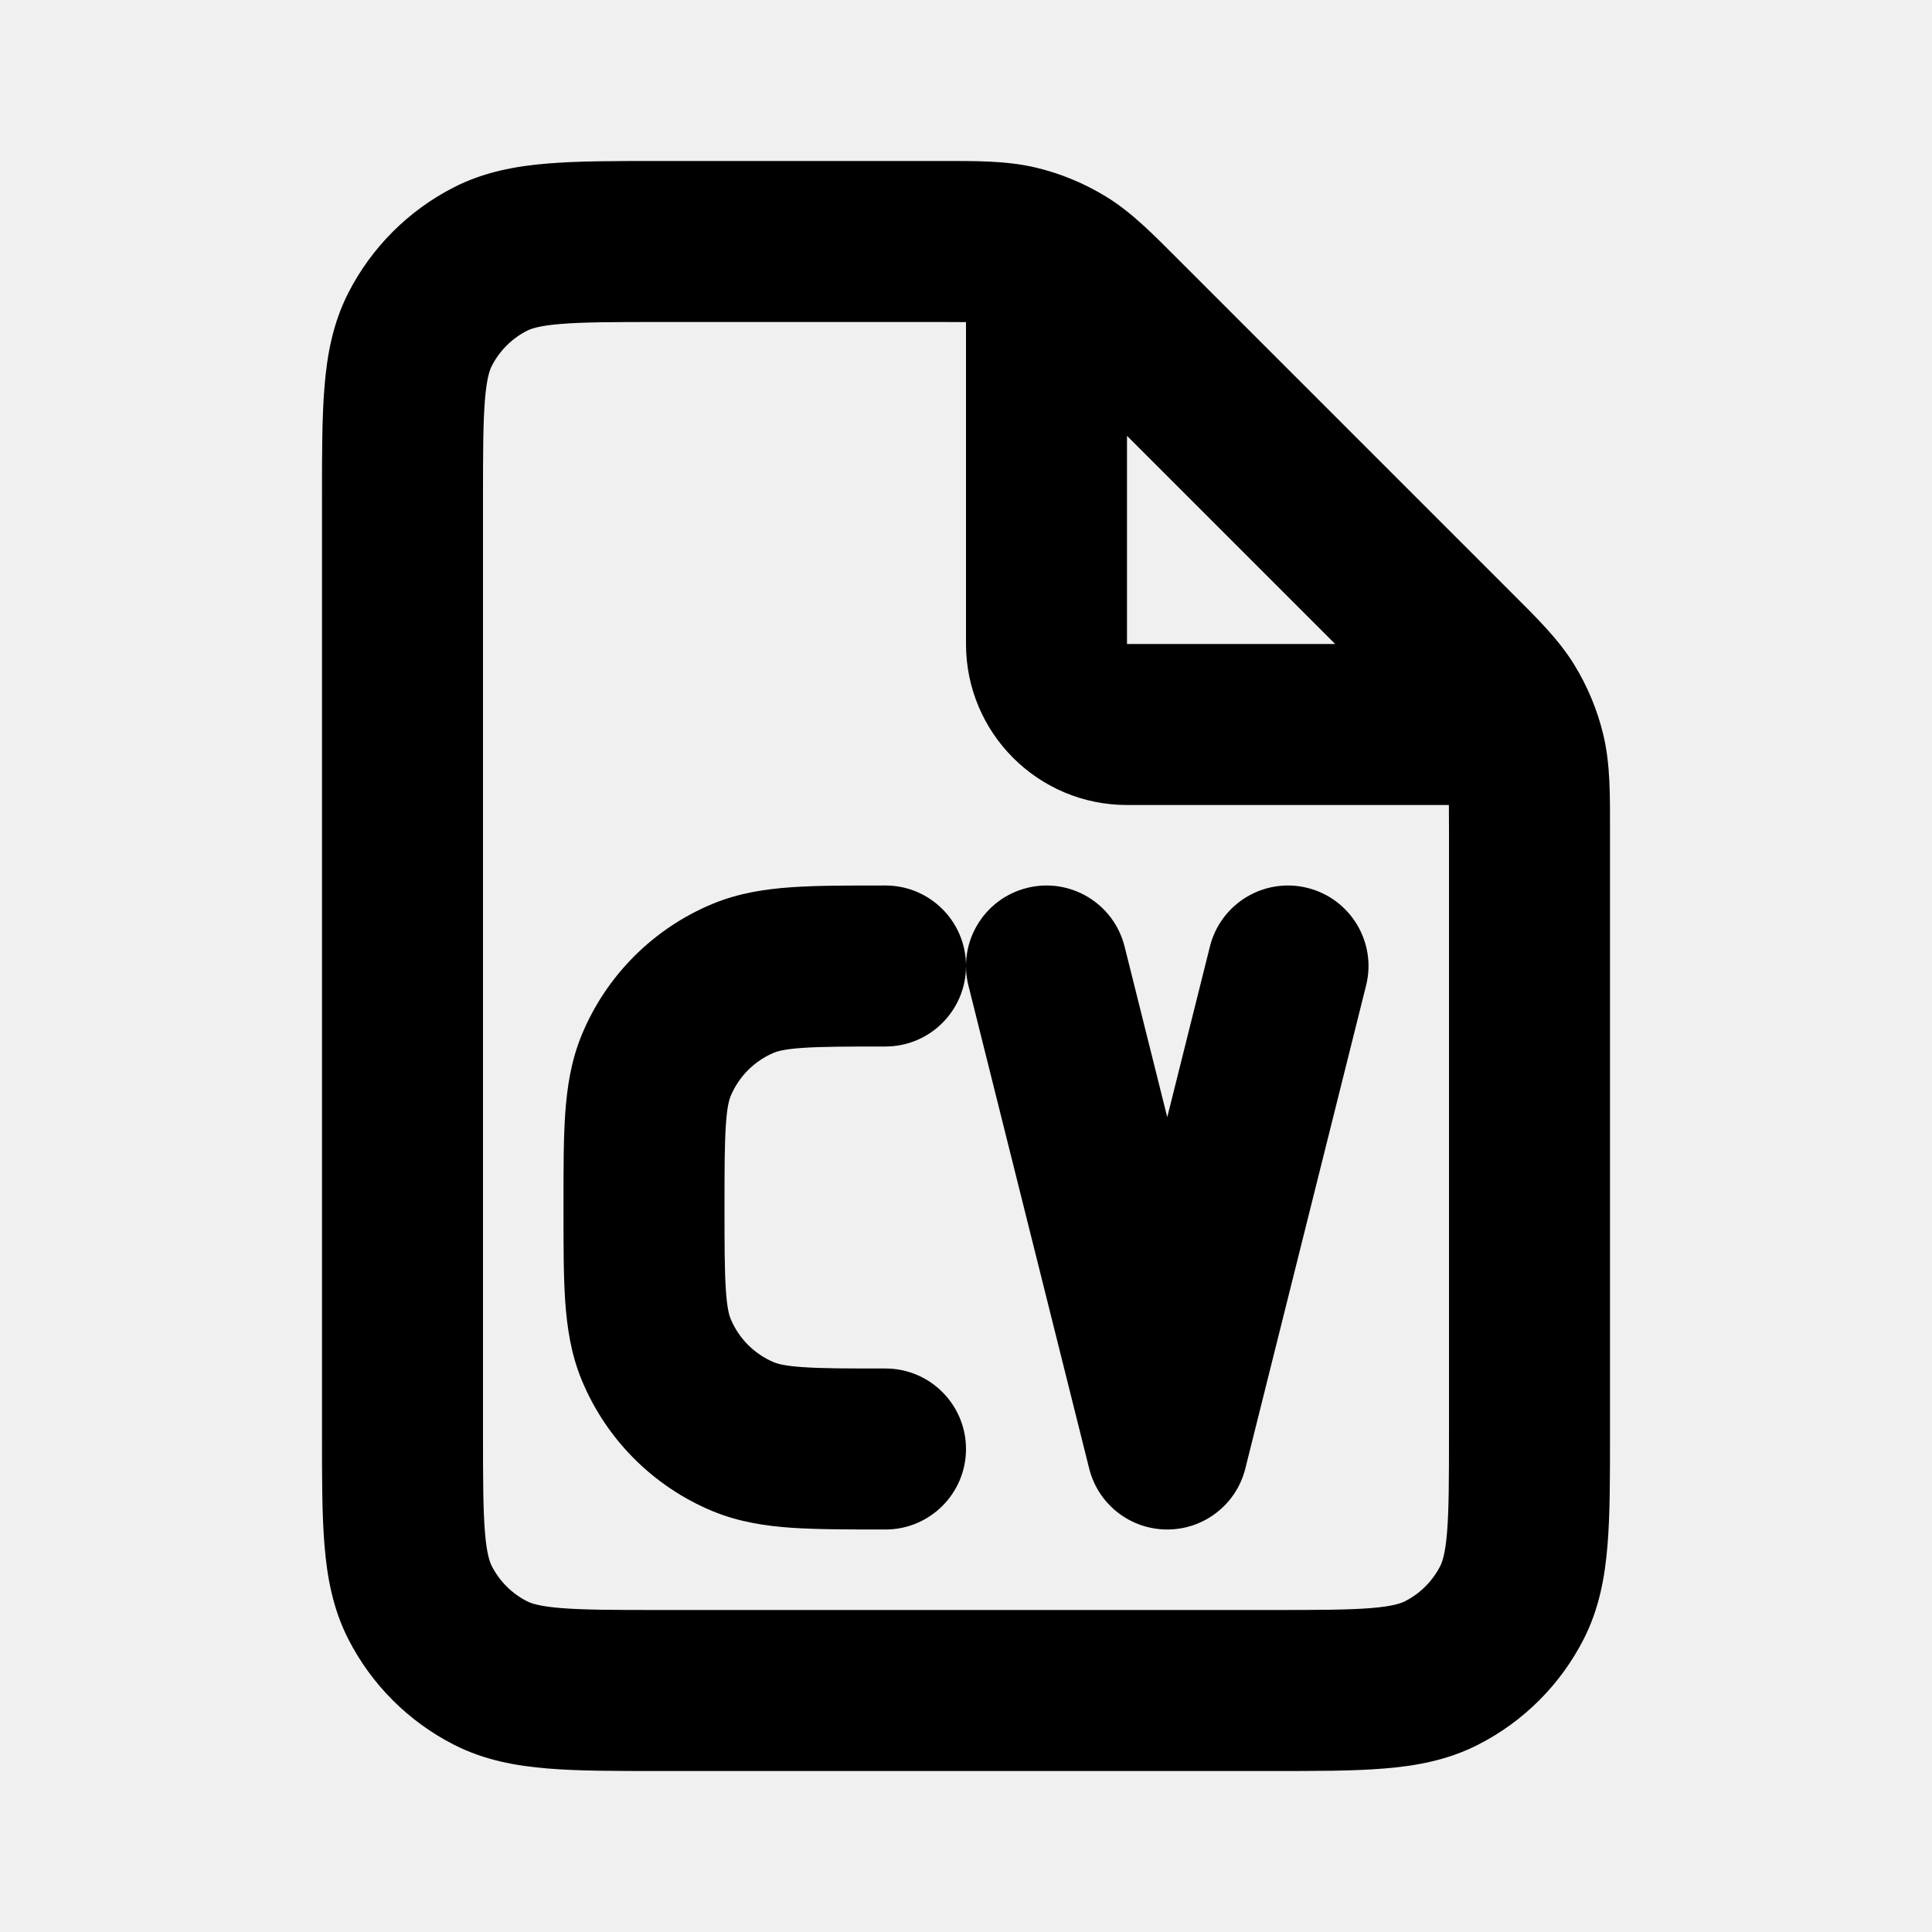
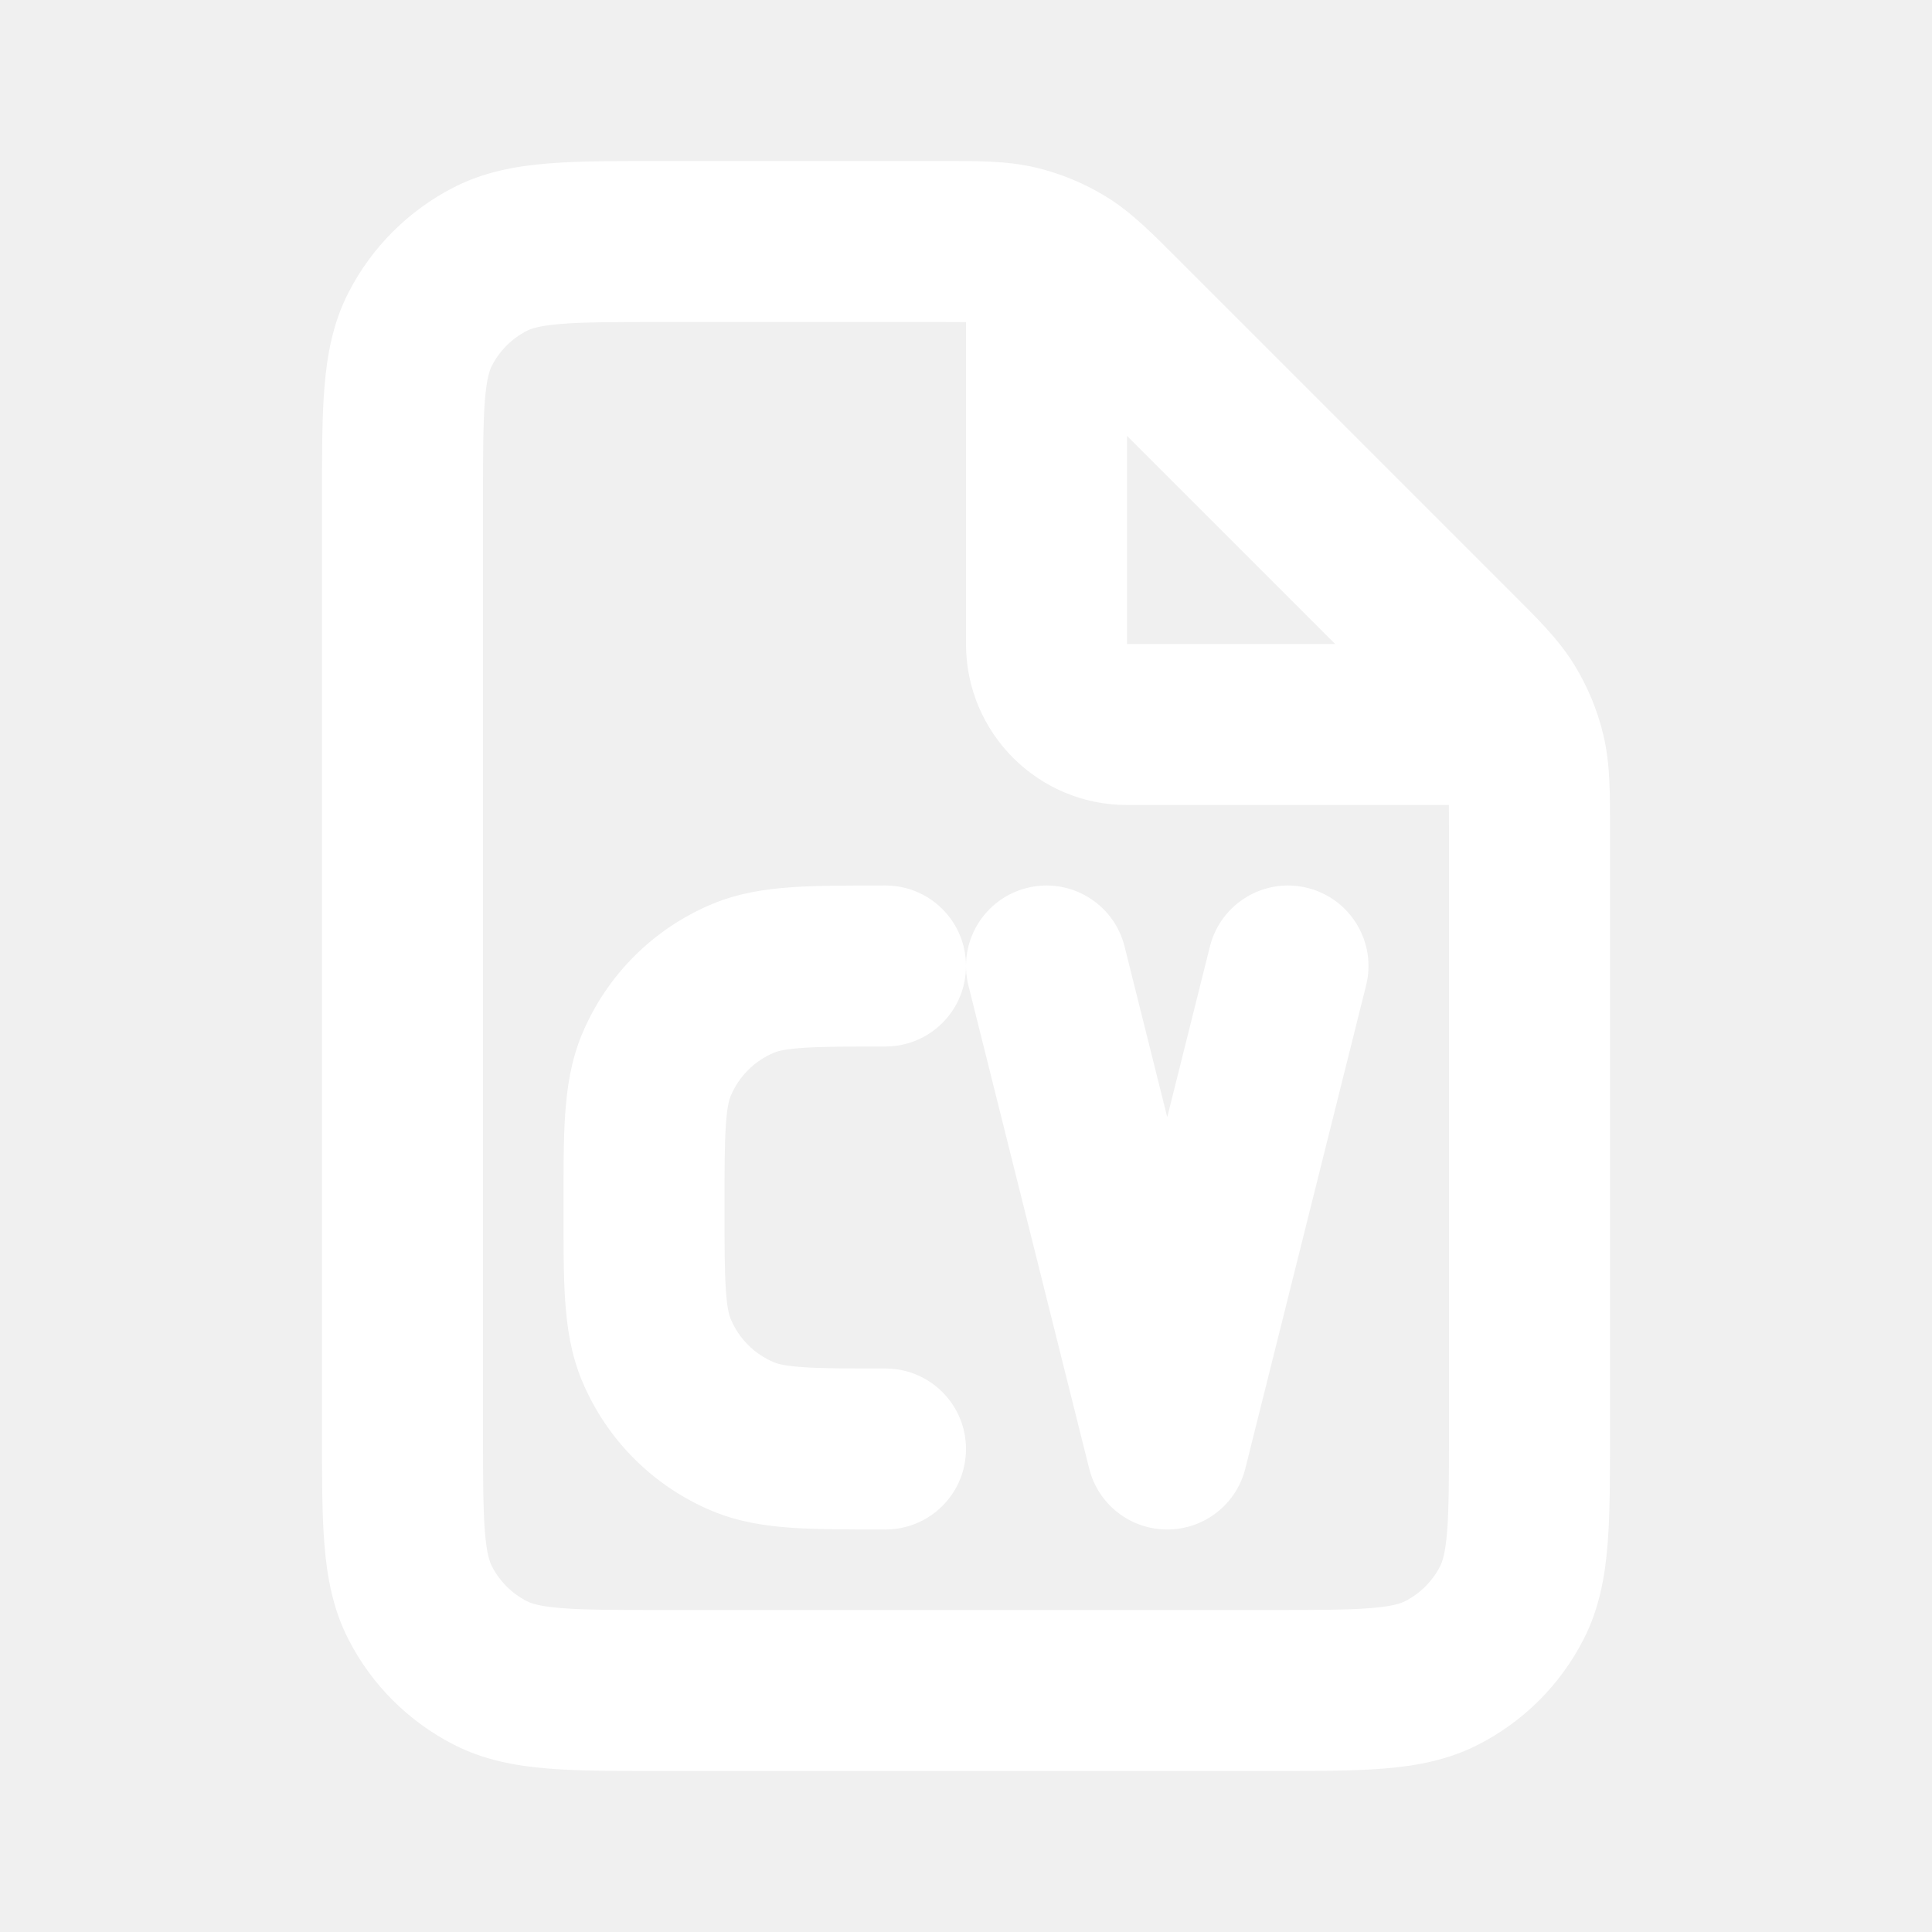
<svg xmlns="http://www.w3.org/2000/svg" width="800px" height="800px" viewBox="0 0 24 24" fill="none">
-   <path d="M12.639 3.055L12.872 2.083L12.639 3.055ZM13.937 3.937L13.23 4.644L13.937 3.937ZM13.217 3.295L13.739 2.442L13.217 3.295ZM6.092 20.782L6.546 19.891L6.092 20.782ZM5.218 19.908L6.109 19.454L5.218 19.908ZM17.908 20.782L17.454 19.891L17.908 20.782ZM18.782 19.908L17.891 19.454L18.782 19.908ZM18.063 8.063L18.77 7.356L18.063 8.063ZM18.705 8.783L19.558 8.261L18.705 8.783ZM18.945 9.362L19.917 9.128L18.945 9.362ZM5.218 4.092L6.109 4.546L5.218 4.092ZM6.092 3.218L6.546 4.109L6.092 3.218ZM13.97 11.758C13.836 11.222 13.293 10.896 12.758 11.03C12.222 11.164 11.896 11.707 12.03 12.242L13.97 11.758ZM14.5 18L13.53 18.242C13.641 18.688 14.041 19 14.5 19C14.959 19 15.359 18.688 15.47 18.242L14.5 18ZM16.97 12.242C17.104 11.707 16.778 11.164 16.242 11.03C15.707 10.896 15.164 11.222 15.03 11.758L16.97 12.242ZM11 19C11.552 19 12 18.552 12 18C12 17.448 11.552 17 11 17V19ZM9.235 17.848L8.852 18.772H8.852L9.235 17.848ZM8.152 16.765L7.228 17.148H7.228L8.152 16.765ZM11 13C11.552 13 12 12.552 12 12C12 11.448 11.552 11 11 11V13ZM9.235 12.152L8.852 11.228L9.235 12.152ZM8.152 13.235L7.228 12.852L8.152 13.235ZM14 3.18C14 2.628 13.552 2.18 13 2.18C12.448 2.18 12 2.628 12 3.18H14ZM18.82 10C19.372 10 19.82 9.552 19.82 9C19.82 8.448 19.372 8 18.82 8V10ZM15.8 20H8.2V22H15.8V20ZM6 17.8V6.2H4V17.8H6ZM8.2 4H11.675V2H8.2V4ZM18 10.325V17.8H20V10.325H18ZM11.675 4C12.211 4 12.317 4.006 12.405 4.028L12.872 2.083C12.5 1.994 12.116 2 11.675 2V4ZM14.644 3.23C14.332 2.918 14.065 2.642 13.739 2.442L12.694 4.147C12.771 4.195 12.851 4.265 13.23 4.644L14.644 3.23ZM12.405 4.028C12.507 4.052 12.605 4.093 12.694 4.147L13.739 2.442C13.471 2.278 13.178 2.156 12.872 2.083L12.405 4.028ZM8.2 20C7.623 20 7.251 19.999 6.968 19.976C6.696 19.954 6.595 19.916 6.546 19.891L5.638 21.673C6.016 21.866 6.41 21.937 6.805 21.969C7.189 22.001 7.656 22 8.2 22V20ZM4 17.8C4 18.344 3.999 18.811 4.031 19.195C4.063 19.59 4.134 19.984 4.327 20.362L6.109 19.454C6.084 19.404 6.046 19.304 6.024 19.032C6.001 18.749 6 18.377 6 17.8H4ZM6.546 19.891C6.358 19.795 6.205 19.642 6.109 19.454L4.327 20.362C4.615 20.927 5.074 21.385 5.638 21.673L6.546 19.891ZM15.8 22C16.344 22 16.811 22.001 17.195 21.969C17.59 21.937 17.984 21.866 18.362 21.673L17.454 19.891C17.404 19.916 17.304 19.954 17.032 19.976C16.749 19.999 16.377 20 15.8 20V22ZM18 17.8C18 18.377 17.999 18.749 17.976 19.032C17.954 19.304 17.916 19.404 17.891 19.454L19.673 20.362C19.866 19.984 19.937 19.59 19.969 19.195C20.001 18.811 20 18.344 20 17.8H18ZM18.362 21.673C18.927 21.385 19.385 20.927 19.673 20.362L17.891 19.454C17.795 19.642 17.642 19.795 17.454 19.891L18.362 21.673ZM17.356 8.77C17.735 9.149 17.805 9.228 17.853 9.306L19.558 8.261C19.358 7.935 19.082 7.668 18.77 7.356L17.356 8.77ZM20 10.325C20 9.884 20.006 9.5 19.917 9.128L17.972 9.595C17.994 9.683 18 9.789 18 10.325H20ZM17.853 9.306C17.907 9.395 17.948 9.493 17.972 9.595L19.917 9.128C19.844 8.822 19.722 8.529 19.558 8.261L17.853 9.306ZM6 6.2C6 5.623 6.001 5.251 6.024 4.968C6.046 4.696 6.084 4.595 6.109 4.546L4.327 3.638C4.134 4.016 4.063 4.41 4.031 4.805C3.999 5.189 4 5.656 4 6.2H6ZM8.2 2C7.656 2 7.189 1.999 6.805 2.031C6.41 2.063 6.016 2.134 5.638 2.327L6.546 4.109C6.595 4.084 6.696 4.046 6.968 4.024C7.251 4.001 7.623 4 8.2 4V2ZM6.109 4.546C6.205 4.358 6.358 4.205 6.546 4.109L5.638 2.327C5.074 2.615 4.615 3.074 4.327 3.638L6.109 4.546ZM12.03 12.242L13.53 18.242L15.47 17.758L13.97 11.758L12.03 12.242ZM15.47 18.242L16.97 12.242L15.03 11.758L13.53 17.758L15.47 18.242ZM11 17C10.52 17 10.211 17 9.974 16.983C9.746 16.968 9.659 16.941 9.617 16.924L8.852 18.772C9.178 18.907 9.508 18.956 9.838 18.979C10.159 19 10.548 19 11 19V17ZM7 15C7 15.452 6.999 15.841 7.021 16.162C7.044 16.492 7.093 16.822 7.228 17.148L9.076 16.383C9.059 16.341 9.032 16.254 9.017 16.026C9.001 15.789 9 15.48 9 15H7ZM9.617 16.924C9.372 16.822 9.178 16.628 9.076 16.383L7.228 17.148C7.533 17.883 8.117 18.467 8.852 18.772L9.617 16.924ZM11 11C10.548 11 10.159 10.999 9.838 11.021C9.508 11.044 9.178 11.093 8.852 11.228L9.617 13.076C9.659 13.059 9.746 13.032 9.974 13.017C10.211 13.001 10.52 13 11 13V11ZM9 15C9 14.52 9.001 14.211 9.017 13.974C9.032 13.746 9.059 13.659 9.076 13.617L7.228 12.852C7.093 13.178 7.044 13.508 7.021 13.838C6.999 14.159 7 14.548 7 15H9ZM8.852 11.228C8.117 11.533 7.533 12.117 7.228 12.852L9.076 13.617C9.178 13.372 9.372 13.178 9.617 13.076L8.852 11.228ZM12 3.18V8H14V3.18H12ZM14 10H18.82V8H14V10ZM12 8C12 9.105 12.895 10 14 10V8V8H12ZM13.23 4.644L17.356 8.77L18.77 7.356L14.644 3.23L13.23 4.644Z" fill="#000000" />
+   <path d="M12.639 3.055L12.872 2.083L12.639 3.055ZM13.937 3.937L13.23 4.644L13.937 3.937ZM13.217 3.295L13.739 2.442L13.217 3.295ZM6.092 20.782L6.546 19.891L6.092 20.782ZM5.218 19.908L6.109 19.454L5.218 19.908ZM17.908 20.782L17.454 19.891L17.908 20.782ZM18.782 19.908L17.891 19.454L18.782 19.908ZM18.063 8.063L18.77 7.356L18.063 8.063ZM18.705 8.783L19.558 8.261L18.705 8.783ZM18.945 9.362L19.917 9.128L18.945 9.362ZM5.218 4.092L6.109 4.546L5.218 4.092ZM6.092 3.218L6.546 4.109L6.092 3.218ZM13.97 11.758C13.836 11.222 13.293 10.896 12.758 11.03C12.222 11.164 11.896 11.707 12.03 12.242L13.97 11.758ZM14.5 18L13.53 18.242C13.641 18.688 14.041 19 14.5 19C14.959 19 15.359 18.688 15.47 18.242L14.5 18ZM16.97 12.242C17.104 11.707 16.778 11.164 16.242 11.03C15.707 10.896 15.164 11.222 15.03 11.758L16.97 12.242ZM11 19C11.552 19 12 18.552 12 18C12 17.448 11.552 17 11 17V19ZM9.235 17.848L8.852 18.772H8.852L9.235 17.848ZM8.152 16.765L7.228 17.148H7.228L8.152 16.765ZM11 13C11.552 13 12 12.552 12 12C12 11.448 11.552 11 11 11V13ZM9.235 12.152L8.852 11.228L9.235 12.152ZM8.152 13.235L7.228 12.852L8.152 13.235ZM14 3.18C14 2.628 13.552 2.18 13 2.18C12.448 2.18 12 2.628 12 3.18H14ZM18.82 10C19.372 10 19.82 9.552 19.82 9C19.82 8.448 19.372 8 18.82 8V10ZM15.8 20H8.2V22H15.8V20ZM6 17.8V6.2H4V17.8H6ZM8.2 4H11.675V2H8.2V4ZM18 10.325V17.8H20V10.325H18ZM11.675 4C12.211 4 12.317 4.006 12.405 4.028L12.872 2.083C12.5 1.994 12.116 2 11.675 2V4ZM14.644 3.23C14.332 2.918 14.065 2.642 13.739 2.442L12.694 4.147C12.771 4.195 12.851 4.265 13.23 4.644L14.644 3.23ZM12.405 4.028C12.507 4.052 12.605 4.093 12.694 4.147L13.739 2.442C13.471 2.278 13.178 2.156 12.872 2.083L12.405 4.028ZM8.2 20C7.623 20 7.251 19.999 6.968 19.976C6.696 19.954 6.595 19.916 6.546 19.891L5.638 21.673C6.016 21.866 6.41 21.937 6.805 21.969C7.189 22.001 7.656 22 8.2 22V20ZM4 17.8C4 18.344 3.999 18.811 4.031 19.195C4.063 19.59 4.134 19.984 4.327 20.362L6.109 19.454C6.084 19.404 6.046 19.304 6.024 19.032C6.001 18.749 6 18.377 6 17.8H4ZM6.546 19.891C6.358 19.795 6.205 19.642 6.109 19.454L4.327 20.362C4.615 20.927 5.074 21.385 5.638 21.673L6.546 19.891ZM15.8 22C16.344 22 16.811 22.001 17.195 21.969C17.59 21.937 17.984 21.866 18.362 21.673L17.454 19.891C17.404 19.916 17.304 19.954 17.032 19.976C16.749 19.999 16.377 20 15.8 20V22ZM18 17.8C18 18.377 17.999 18.749 17.976 19.032C17.954 19.304 17.916 19.404 17.891 19.454L19.673 20.362C19.866 19.984 19.937 19.59 19.969 19.195C20.001 18.811 20 18.344 20 17.8H18ZM18.362 21.673C18.927 21.385 19.385 20.927 19.673 20.362L17.891 19.454C17.795 19.642 17.642 19.795 17.454 19.891L18.362 21.673ZM17.356 8.77C17.735 9.149 17.805 9.228 17.853 9.306L19.558 8.261C19.358 7.935 19.082 7.668 18.77 7.356L17.356 8.77ZM20 10.325C20 9.884 20.006 9.5 19.917 9.128L17.972 9.595C17.994 9.683 18 9.789 18 10.325H20ZM17.853 9.306C17.907 9.395 17.948 9.493 17.972 9.595L19.917 9.128C19.844 8.822 19.722 8.529 19.558 8.261L17.853 9.306ZM6 6.2C6 5.623 6.001 5.251 6.024 4.968C6.046 4.696 6.084 4.595 6.109 4.546L4.327 3.638C4.134 4.016 4.063 4.41 4.031 4.805C3.999 5.189 4 5.656 4 6.2H6ZM8.2 2C7.656 2 7.189 1.999 6.805 2.031C6.41 2.063 6.016 2.134 5.638 2.327L6.546 4.109C6.595 4.084 6.696 4.046 6.968 4.024C7.251 4.001 7.623 4 8.2 4V2ZM6.109 4.546C6.205 4.358 6.358 4.205 6.546 4.109L5.638 2.327C5.074 2.615 4.615 3.074 4.327 3.638L6.109 4.546ZM12.03 12.242L13.53 18.242L15.47 17.758L13.97 11.758L12.03 12.242ZM15.47 18.242L16.97 12.242L15.03 11.758L13.53 17.758L15.47 18.242ZM11 17C10.52 17 10.211 17 9.974 16.983C9.746 16.968 9.659 16.941 9.617 16.924L8.852 18.772C9.178 18.907 9.508 18.956 9.838 18.979C10.159 19 10.548 19 11 19V17ZM7 15C7 15.452 6.999 15.841 7.021 16.162C7.044 16.492 7.093 16.822 7.228 17.148L9.076 16.383C9.059 16.341 9.032 16.254 9.017 16.026C9.001 15.789 9 15.48 9 15H7ZM9.617 16.924C9.372 16.822 9.178 16.628 9.076 16.383L7.228 17.148C7.533 17.883 8.117 18.467 8.852 18.772L9.617 16.924ZM11 11C10.548 11 10.159 10.999 9.838 11.021C9.508 11.044 9.178 11.093 8.852 11.228L9.617 13.076C9.659 13.059 9.746 13.032 9.974 13.017C10.211 13.001 10.52 13 11 13V11ZM9 15C9 14.52 9.001 14.211 9.017 13.974C9.032 13.746 9.059 13.659 9.076 13.617L7.228 12.852C7.093 13.178 7.044 13.508 7.021 13.838C6.999 14.159 7 14.548 7 15H9ZM8.852 11.228C8.117 11.533 7.533 12.117 7.228 12.852L9.076 13.617C9.178 13.372 9.372 13.178 9.617 13.076L8.852 11.228ZM12 3.18V8H14V3.18H12ZM14 10H18.82V8H14V10ZM12 8C12 9.105 12.895 10 14 10V8V8H12ZM13.23 4.644L17.356 8.77L18.77 7.356L14.644 3.23L13.23 4.644Z" fill="#FFFFFF" />
</svg>
